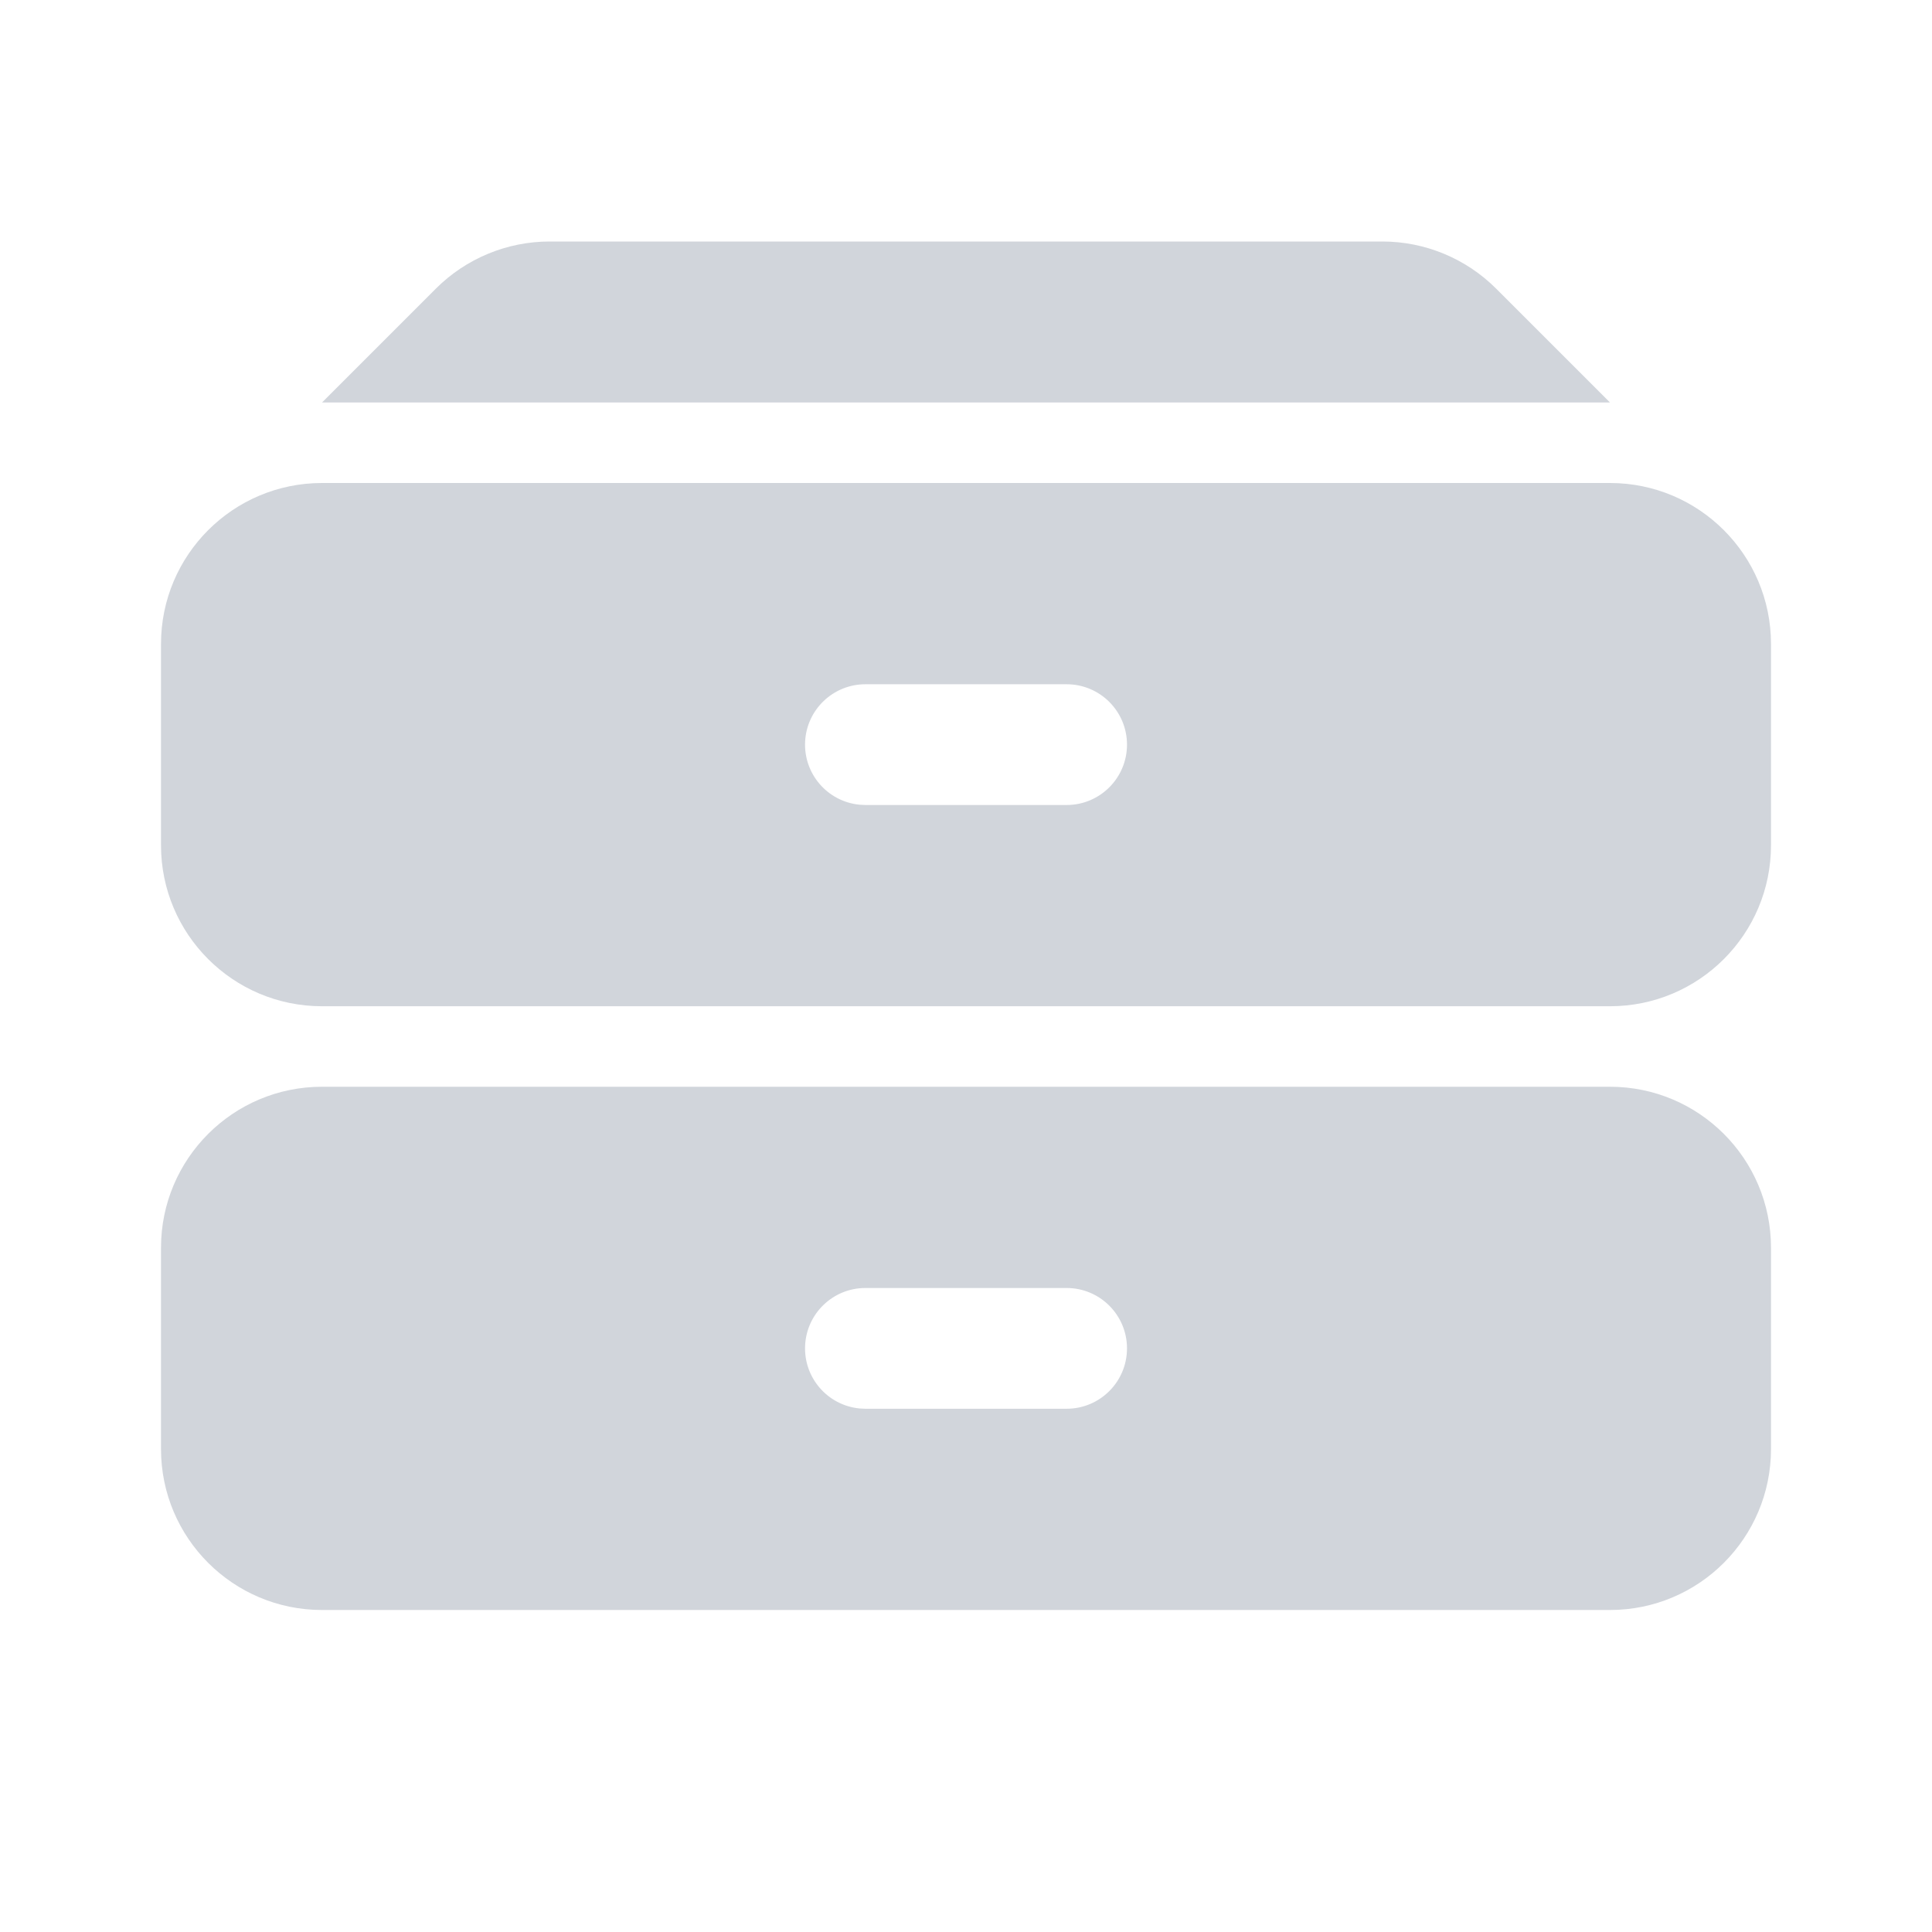
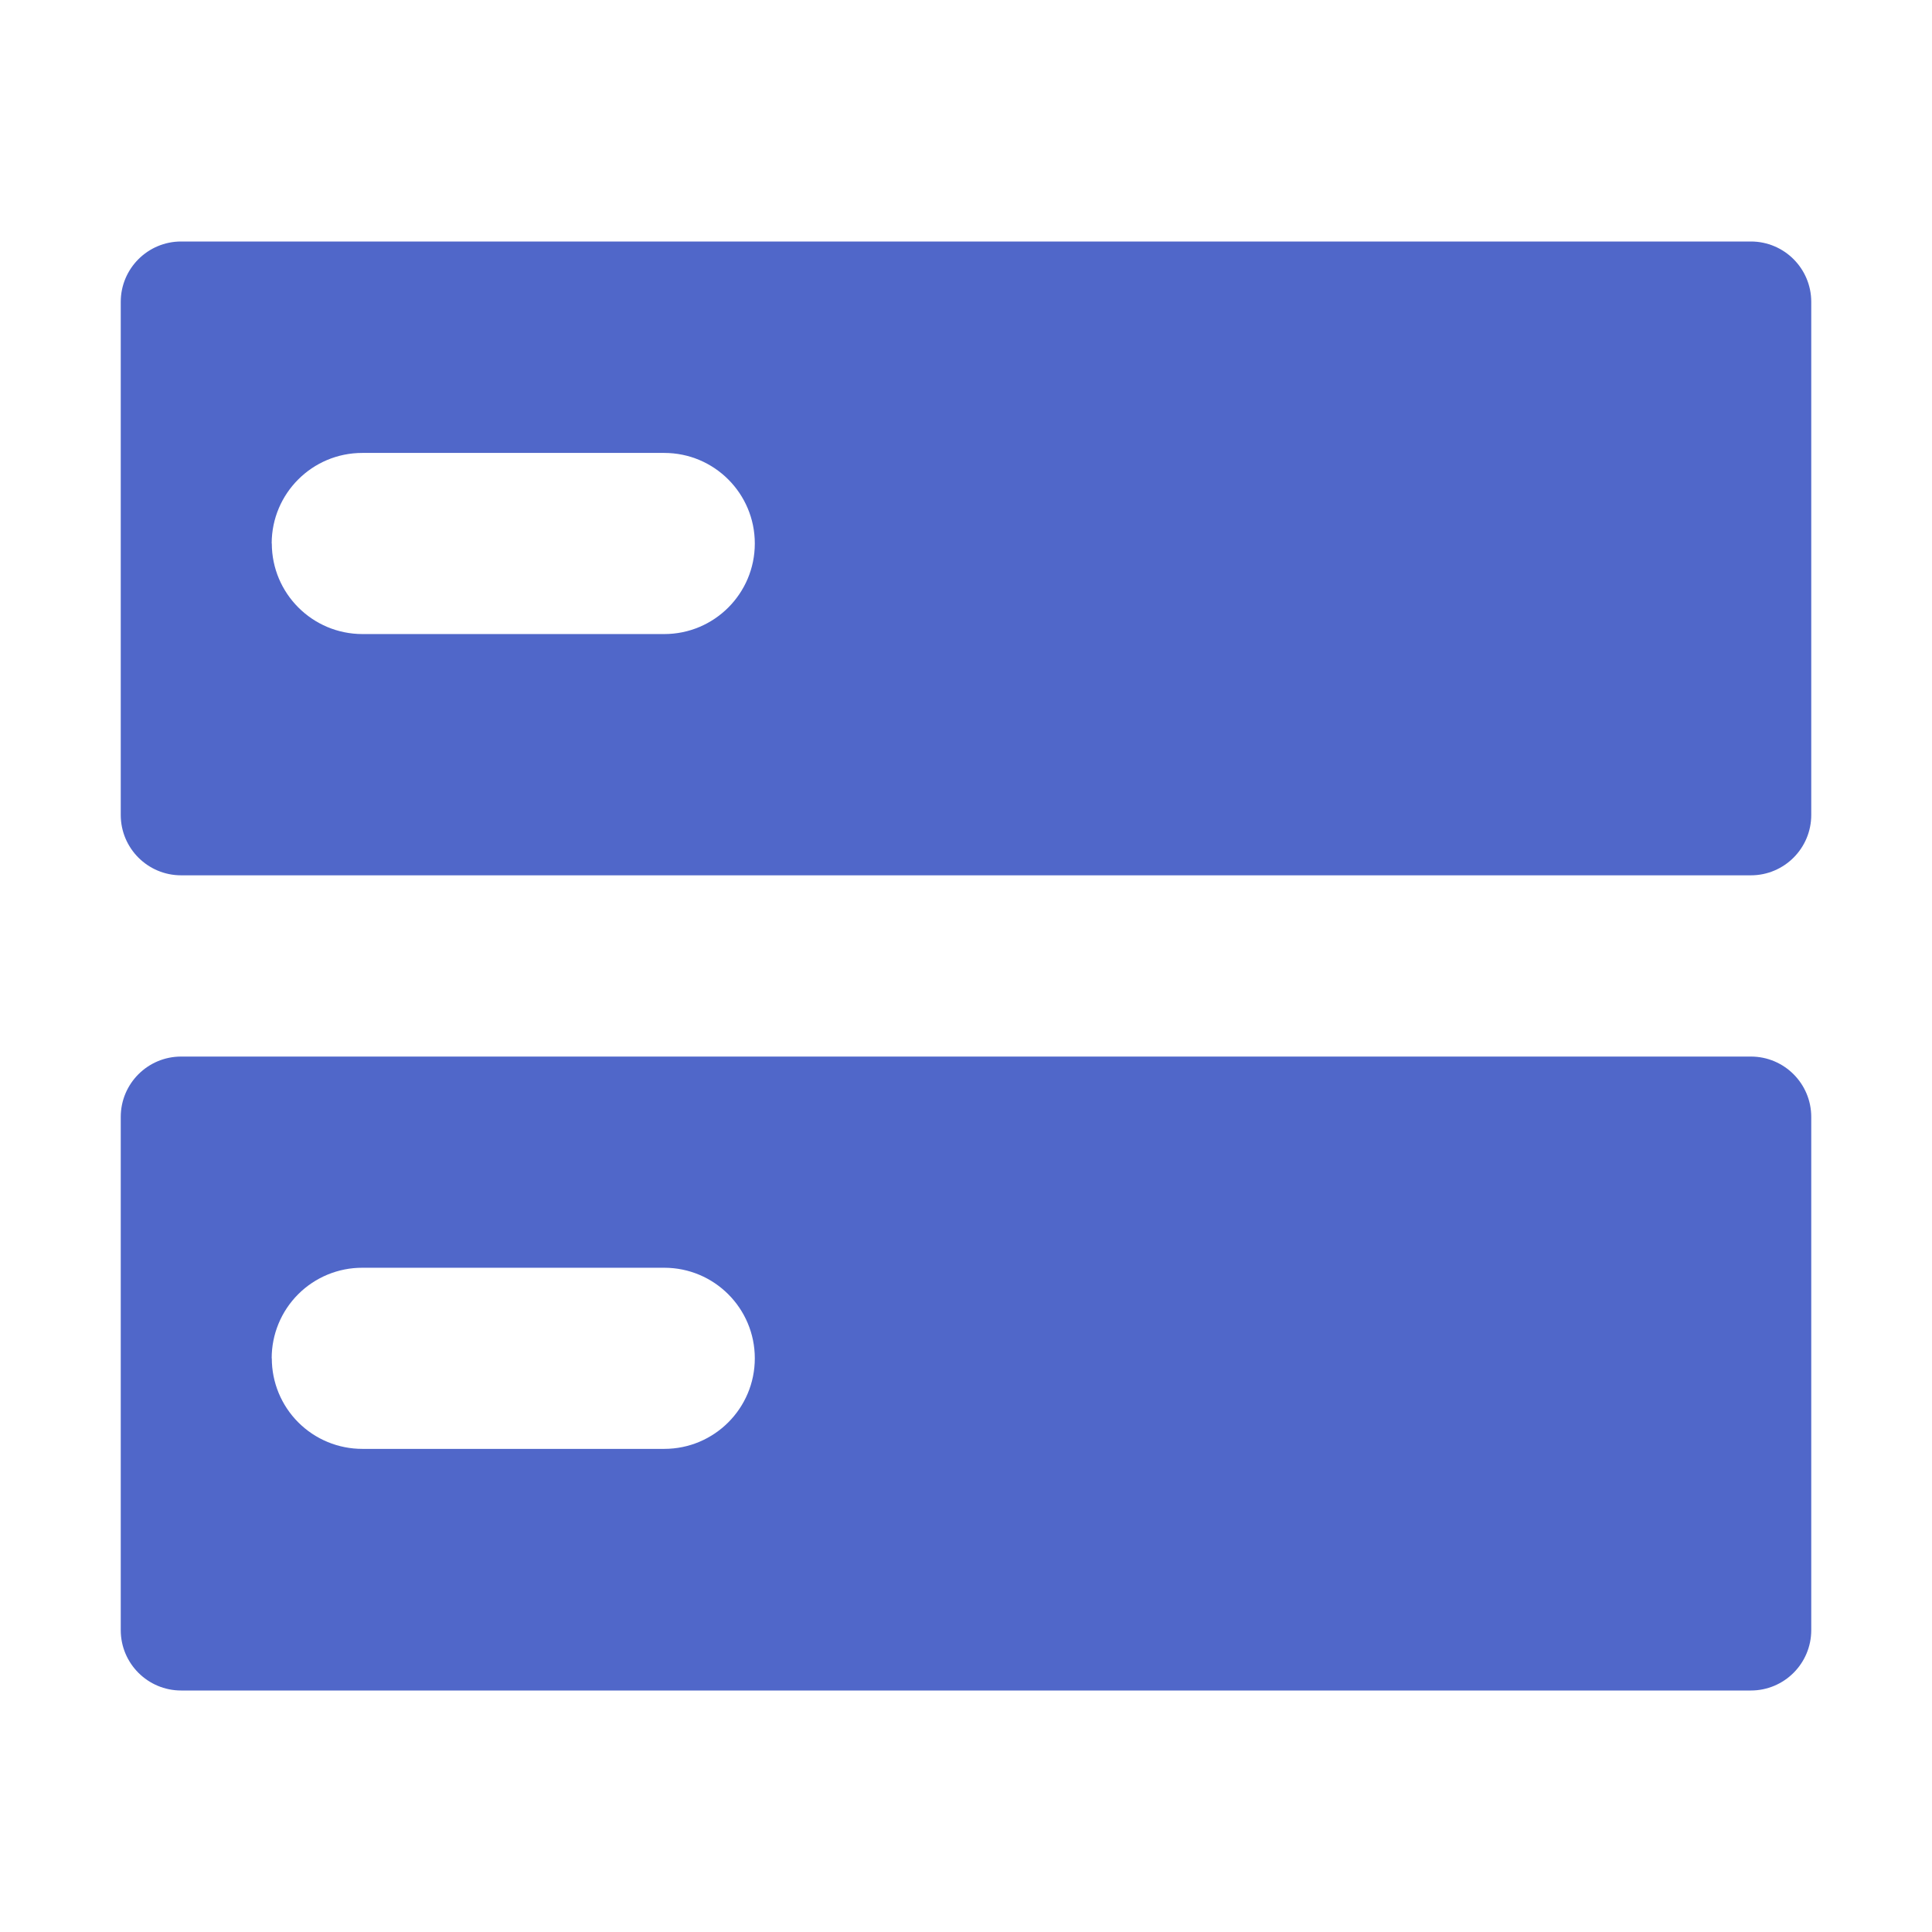
- <svg xmlns="http://www.w3.org/2000/svg" t="1754639288195" class="icon" viewBox="0 0 1024 1024" version="1.1" p-id="13751" width="16" height="16">
-   <path d="M853.333 576a85.333 85.333 0 0 1 85.334 85.333V768a85.333 85.333 0 0 1-85.334 85.333H170.667A85.333 85.333 0 0 1 85.333 768V661.333A85.333 85.333 0 0 1 170.667 576h682.666z m-288 106.667H458.667a32 32 0 0 0-3.072 63.85l3.072 0.15h106.666a32 32 0 0 0 0-64z m288-426.667a85.333 85.333 0 0 1 85.334 85.333V448a85.333 85.333 0 0 1-85.334 85.333H170.667A85.333 85.333 0 0 1 85.333 448V341.333A85.333 85.333 0 0 1 170.667 256h682.666z m-288 106.667H458.667a32 32 0 0 0-3.072 63.85l3.072 0.15h106.666a32 32 0 0 0 0-64zM732.651 128a85.333 85.333 0 0 1 60.352 25.003l60.33 60.33H170.667l60.33-60.33A85.333 85.333 0 0 1 291.35 128h441.302z" fill="#D1D5DB" p-id="13752" />
+ <svg xmlns="http://www.w3.org/2000/svg" t="1762939188686" class="icon" viewBox="0 0 1024 1024" version="1.1" p-id="7452" width="16" height="16">
+   <path d="M96 896a32 32 0 0 1-32-32V592a32 32 0 0 1 32-32h832a32 32 0 0 1 32 32v272a32 32 0 0 1-32 32z m48.064-176.064a47.936 47.936 0 0 0 48 48h160a48 48 0 0 0 0-96h-160a47.936 47.936 0 0 0-48.064 48z m-48.064-256a32 32 0 0 1-32-32V160a32 32 0 0 1 32-32h832a32 32 0 0 1 32 32v271.936a32 32 0 0 1-32 32z m48.064-175.872a48.064 48.064 0 0 0 48 48h160a48 48 0 0 0 0-96h-160a48 48 0 0 0-48.064 47.936z" fill="#5067C9" p-id="7453" />
</svg>
